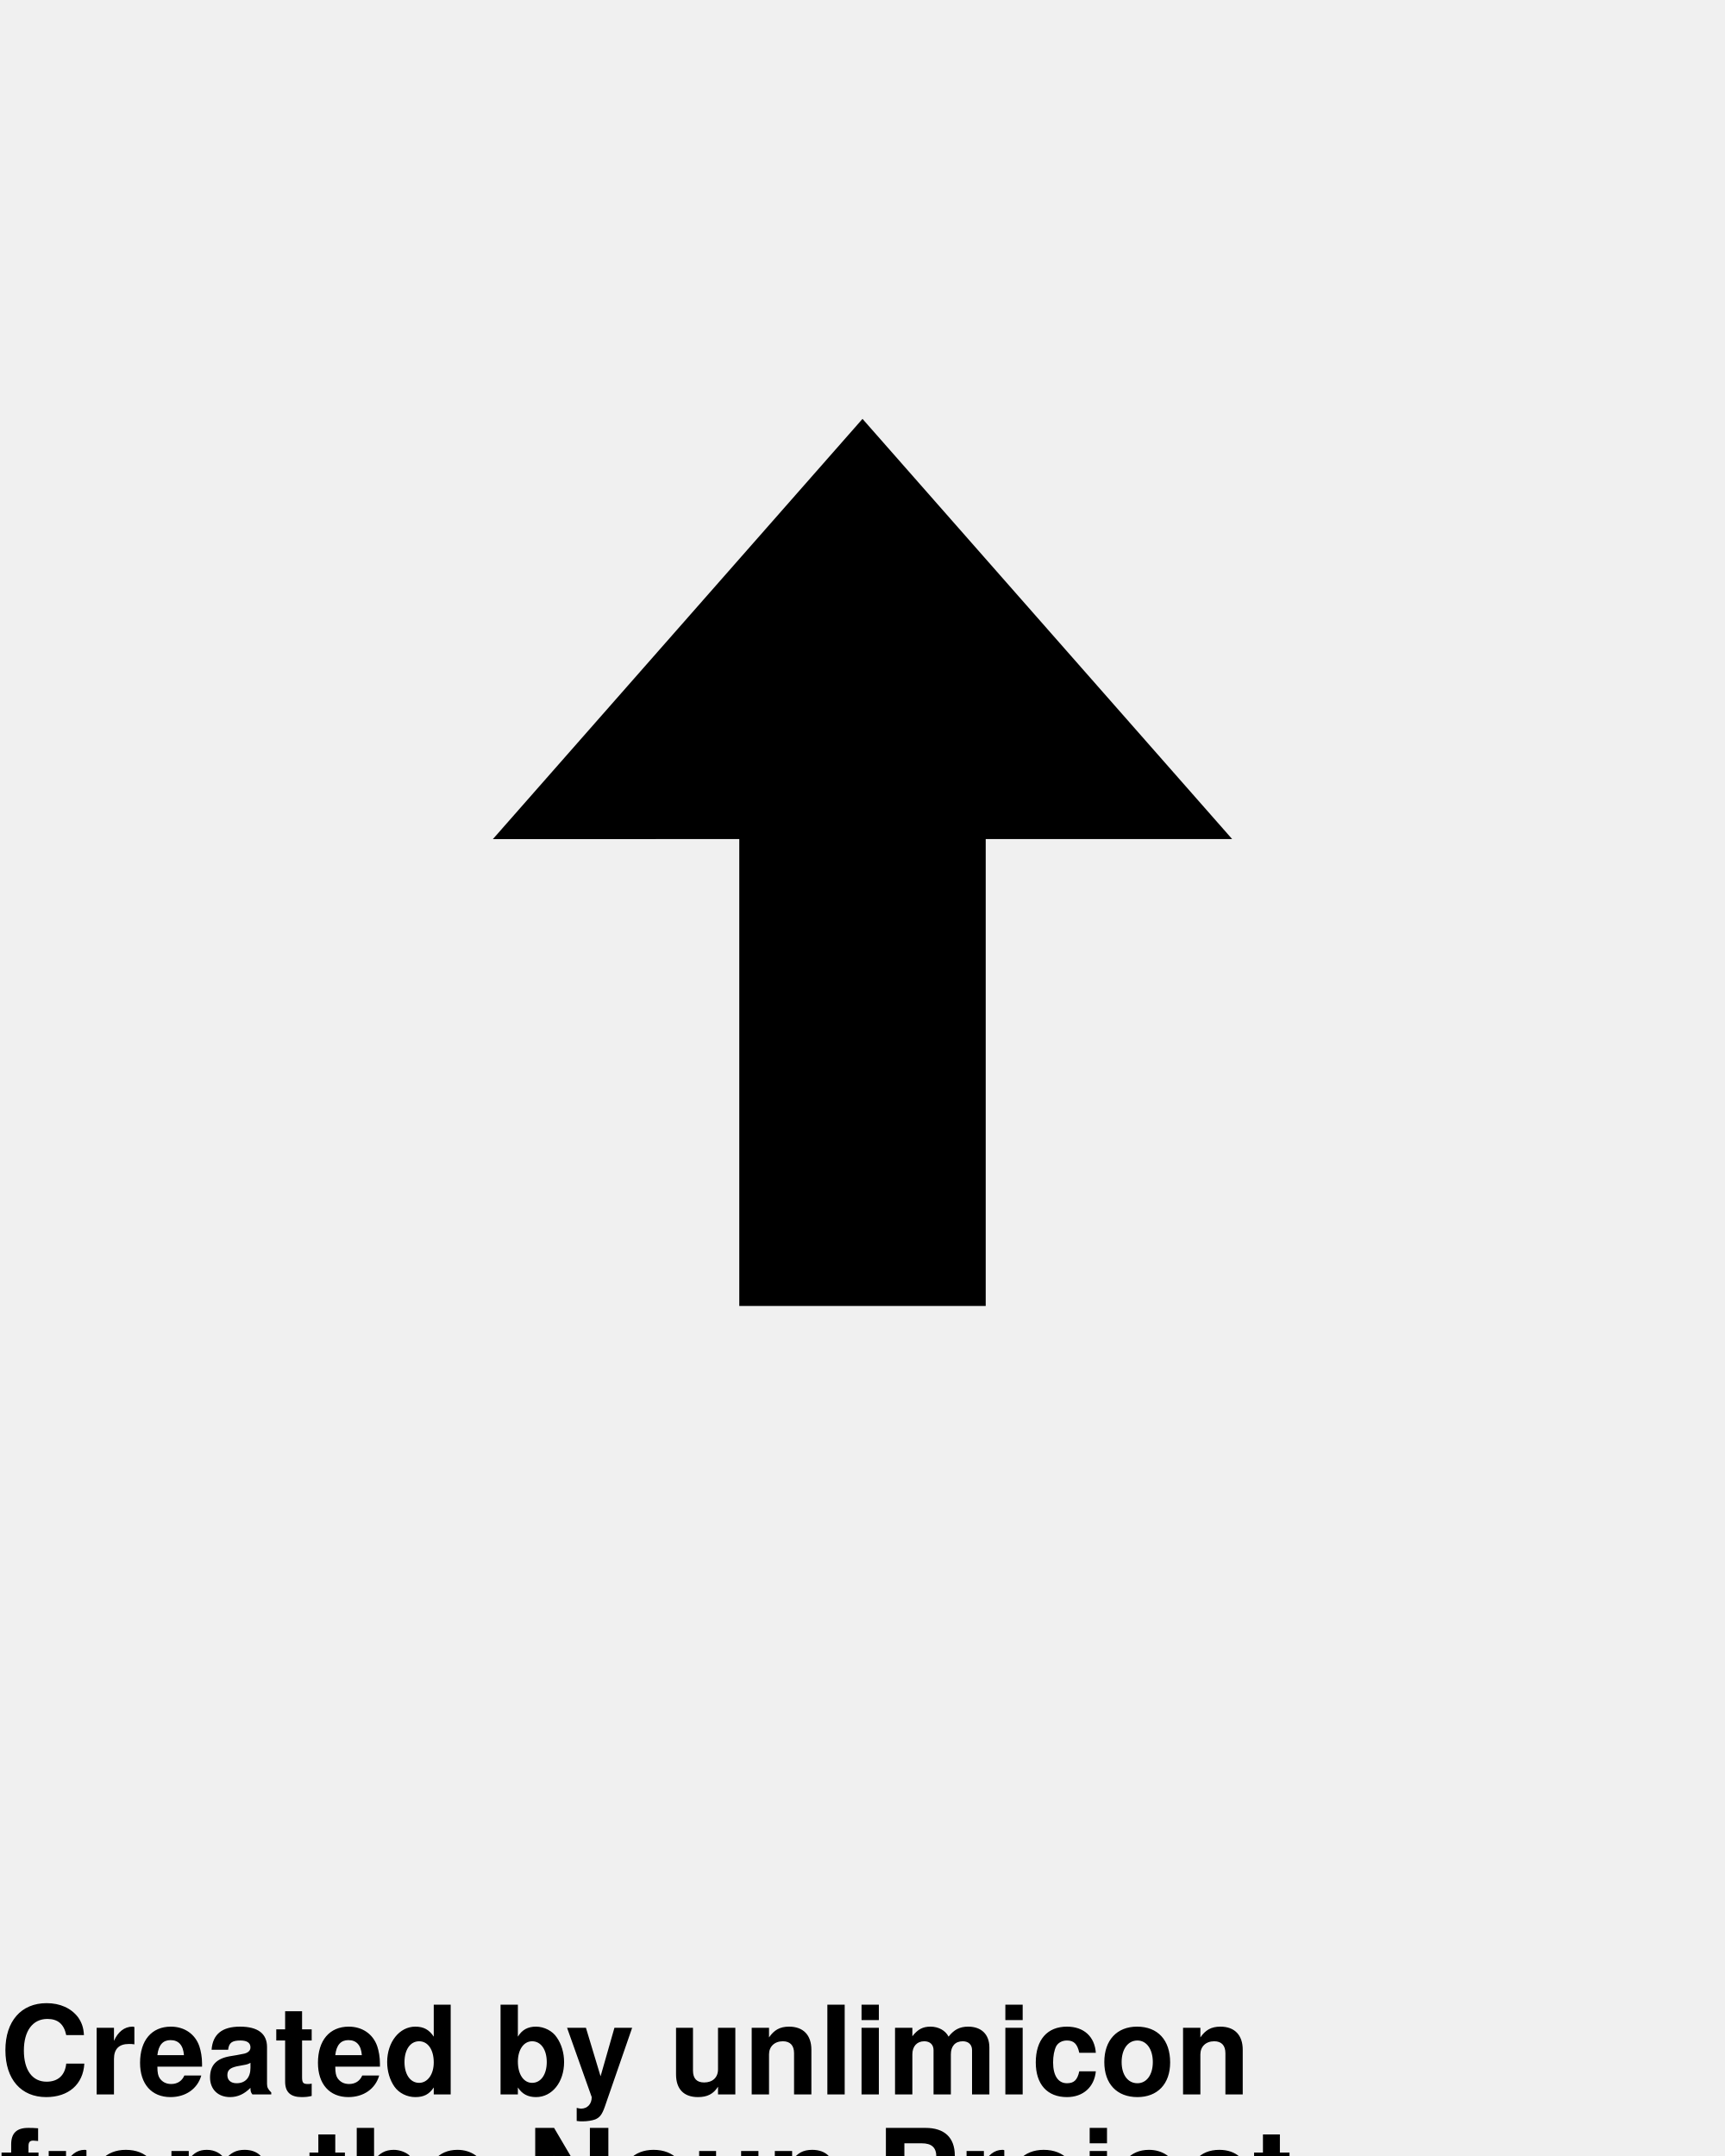
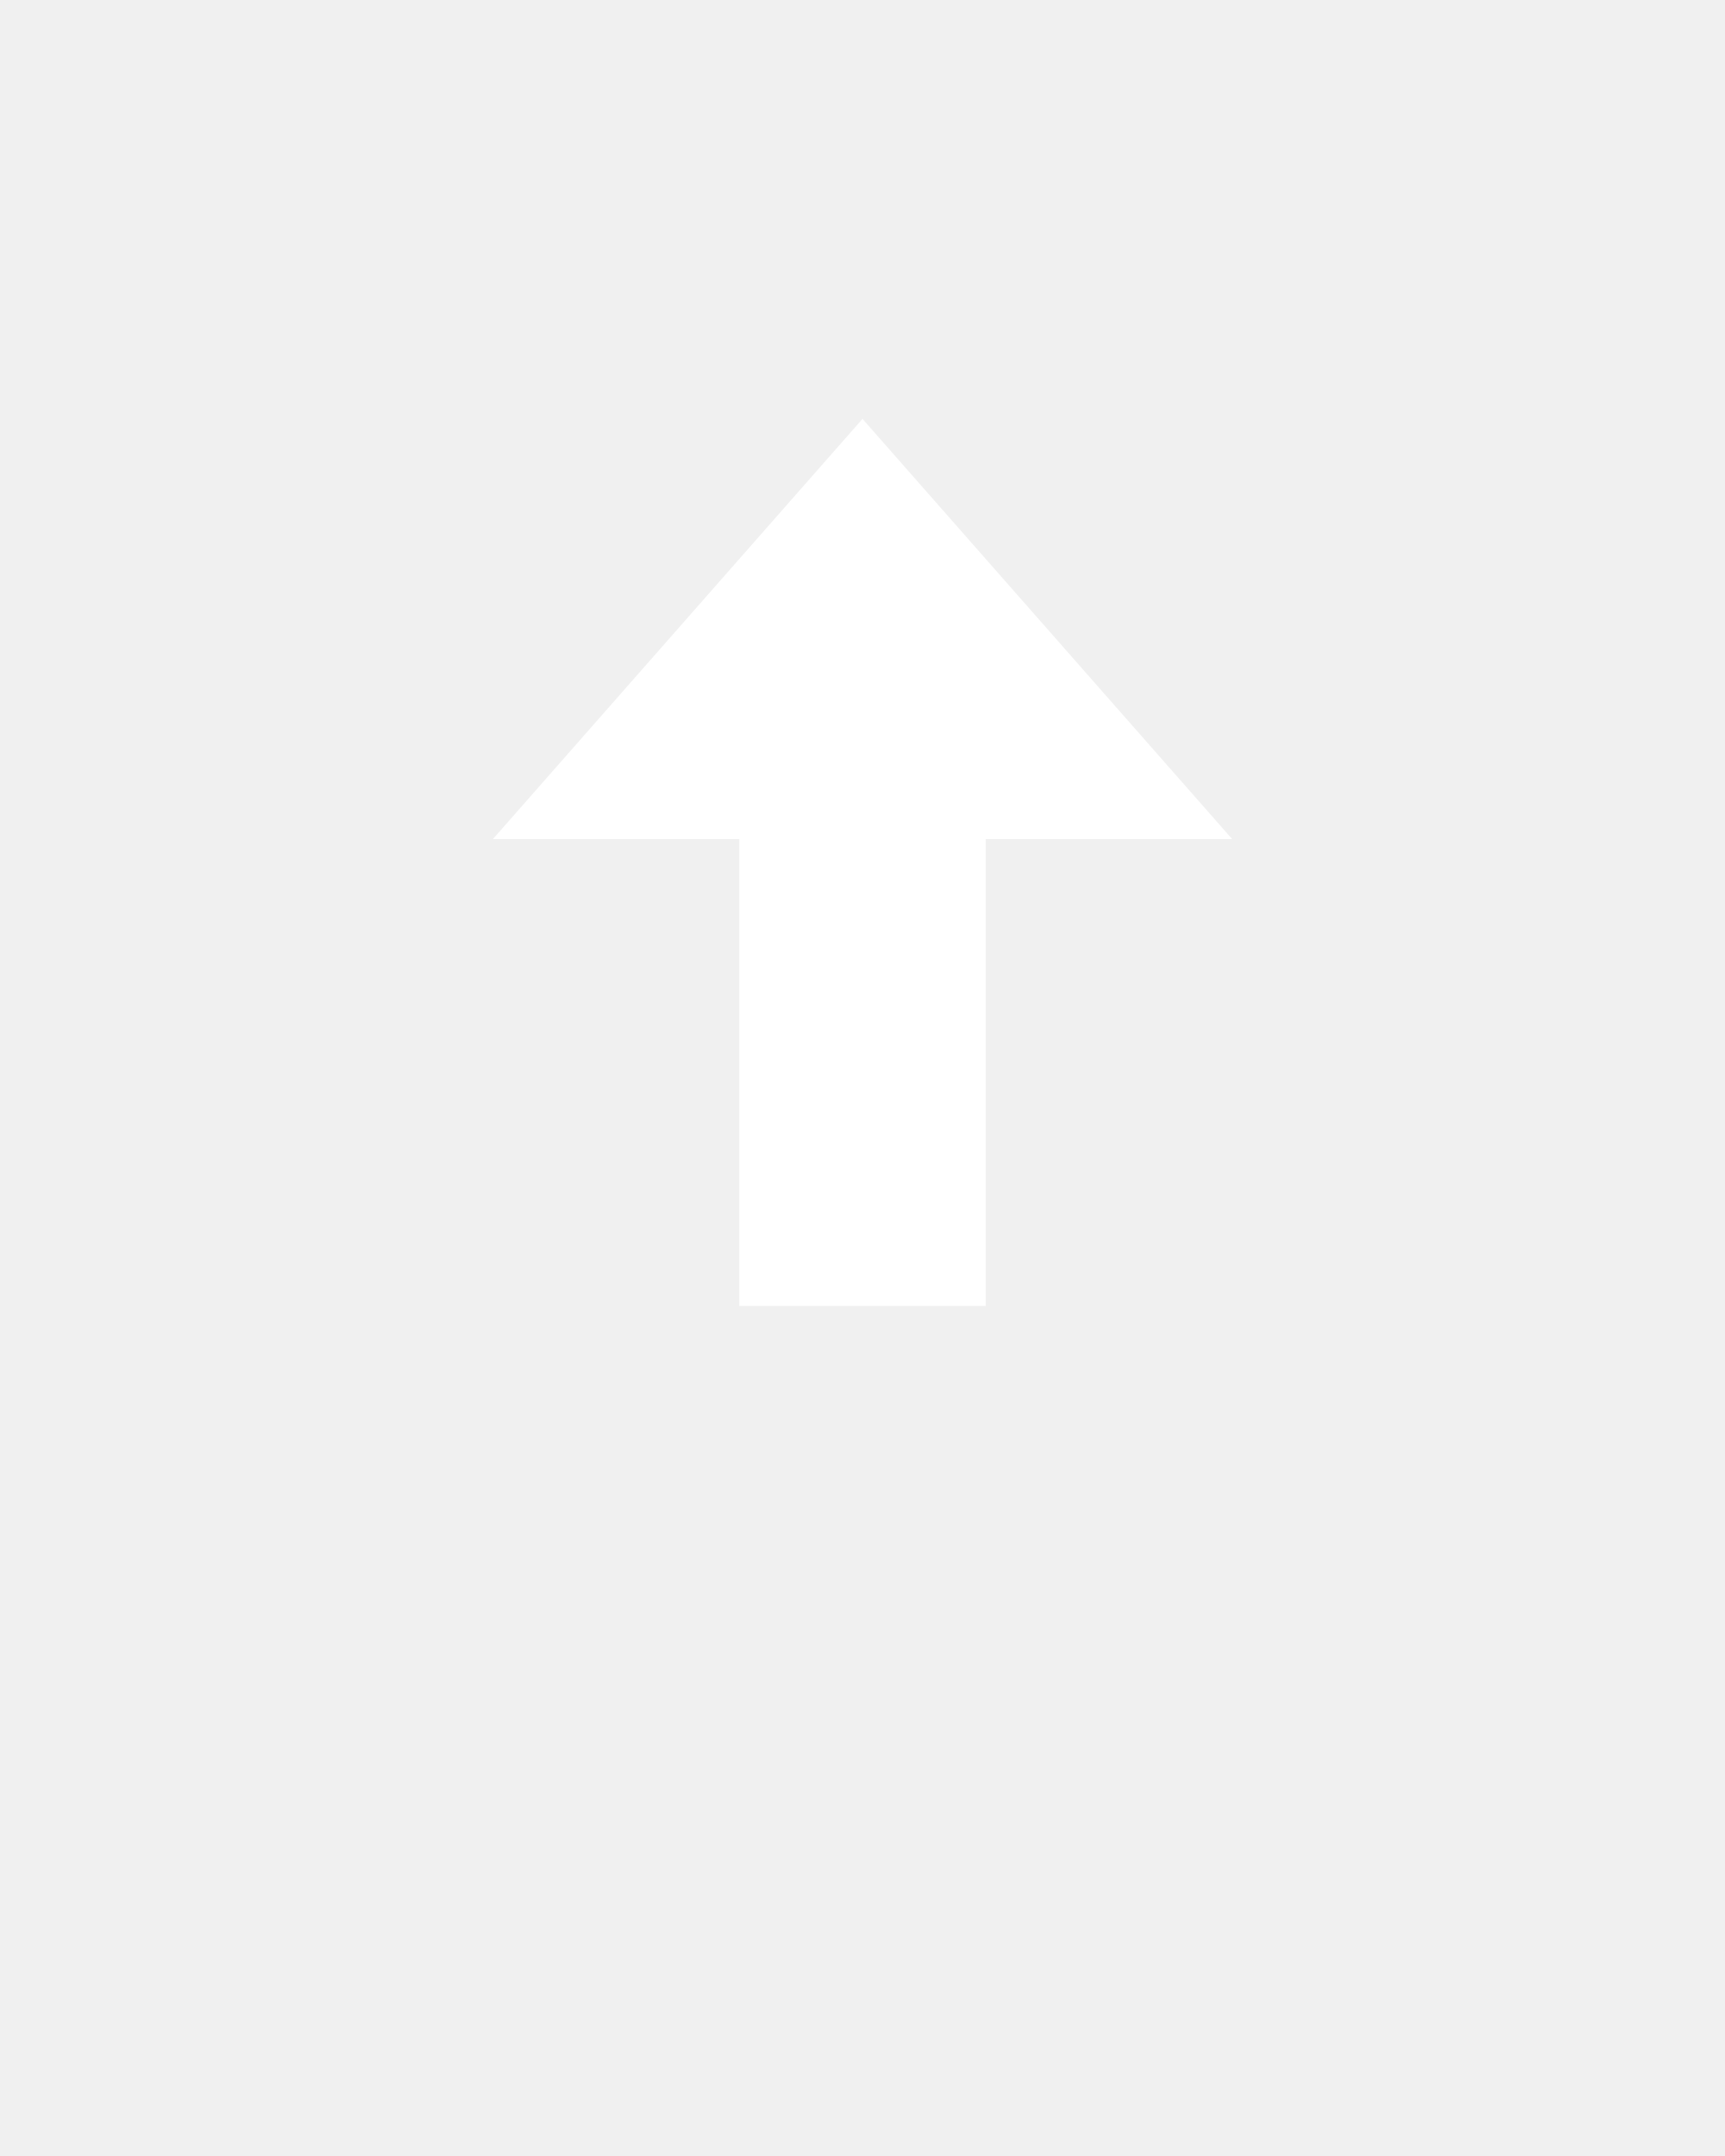
<svg xmlns="http://www.w3.org/2000/svg" version="1.1" x="0px" y="0px" viewBox="0 0 70 87.5">
  <g transform="translate(0,-982.3622)">
-     <path style="color:#000000;enable-background:accumulate;" d="M 20,1016.418 35,999.362 50,1016.415 l -10,0 0,18.948 -10,0 0,-18.948 z" fill="#000000" stroke="none" marker="none" visibility="visible" display="inline" overflow="visible" />
+     <path style="color:#ffffff;enable-background:accumulate;" d="M 20,1016.418 35,999.362 50,1016.415 l -10,0 0,18.948 -10,0 0,-18.948 z" fill="#ffffff" stroke="none" />
  </g>
-   <text x="0" y="85" fill="#000000" font-size="5px" font-weight="bold" font-family="'Helvetica Neue', Helvetica, Arial-Unicode, Arial, Sans-serif">Created by unlimicon</text>
-   <text x="0" y="90" fill="#000000" font-size="5px" font-weight="bold" font-family="'Helvetica Neue', Helvetica, Arial-Unicode, Arial, Sans-serif">from the Noun Project</text>
</svg>
